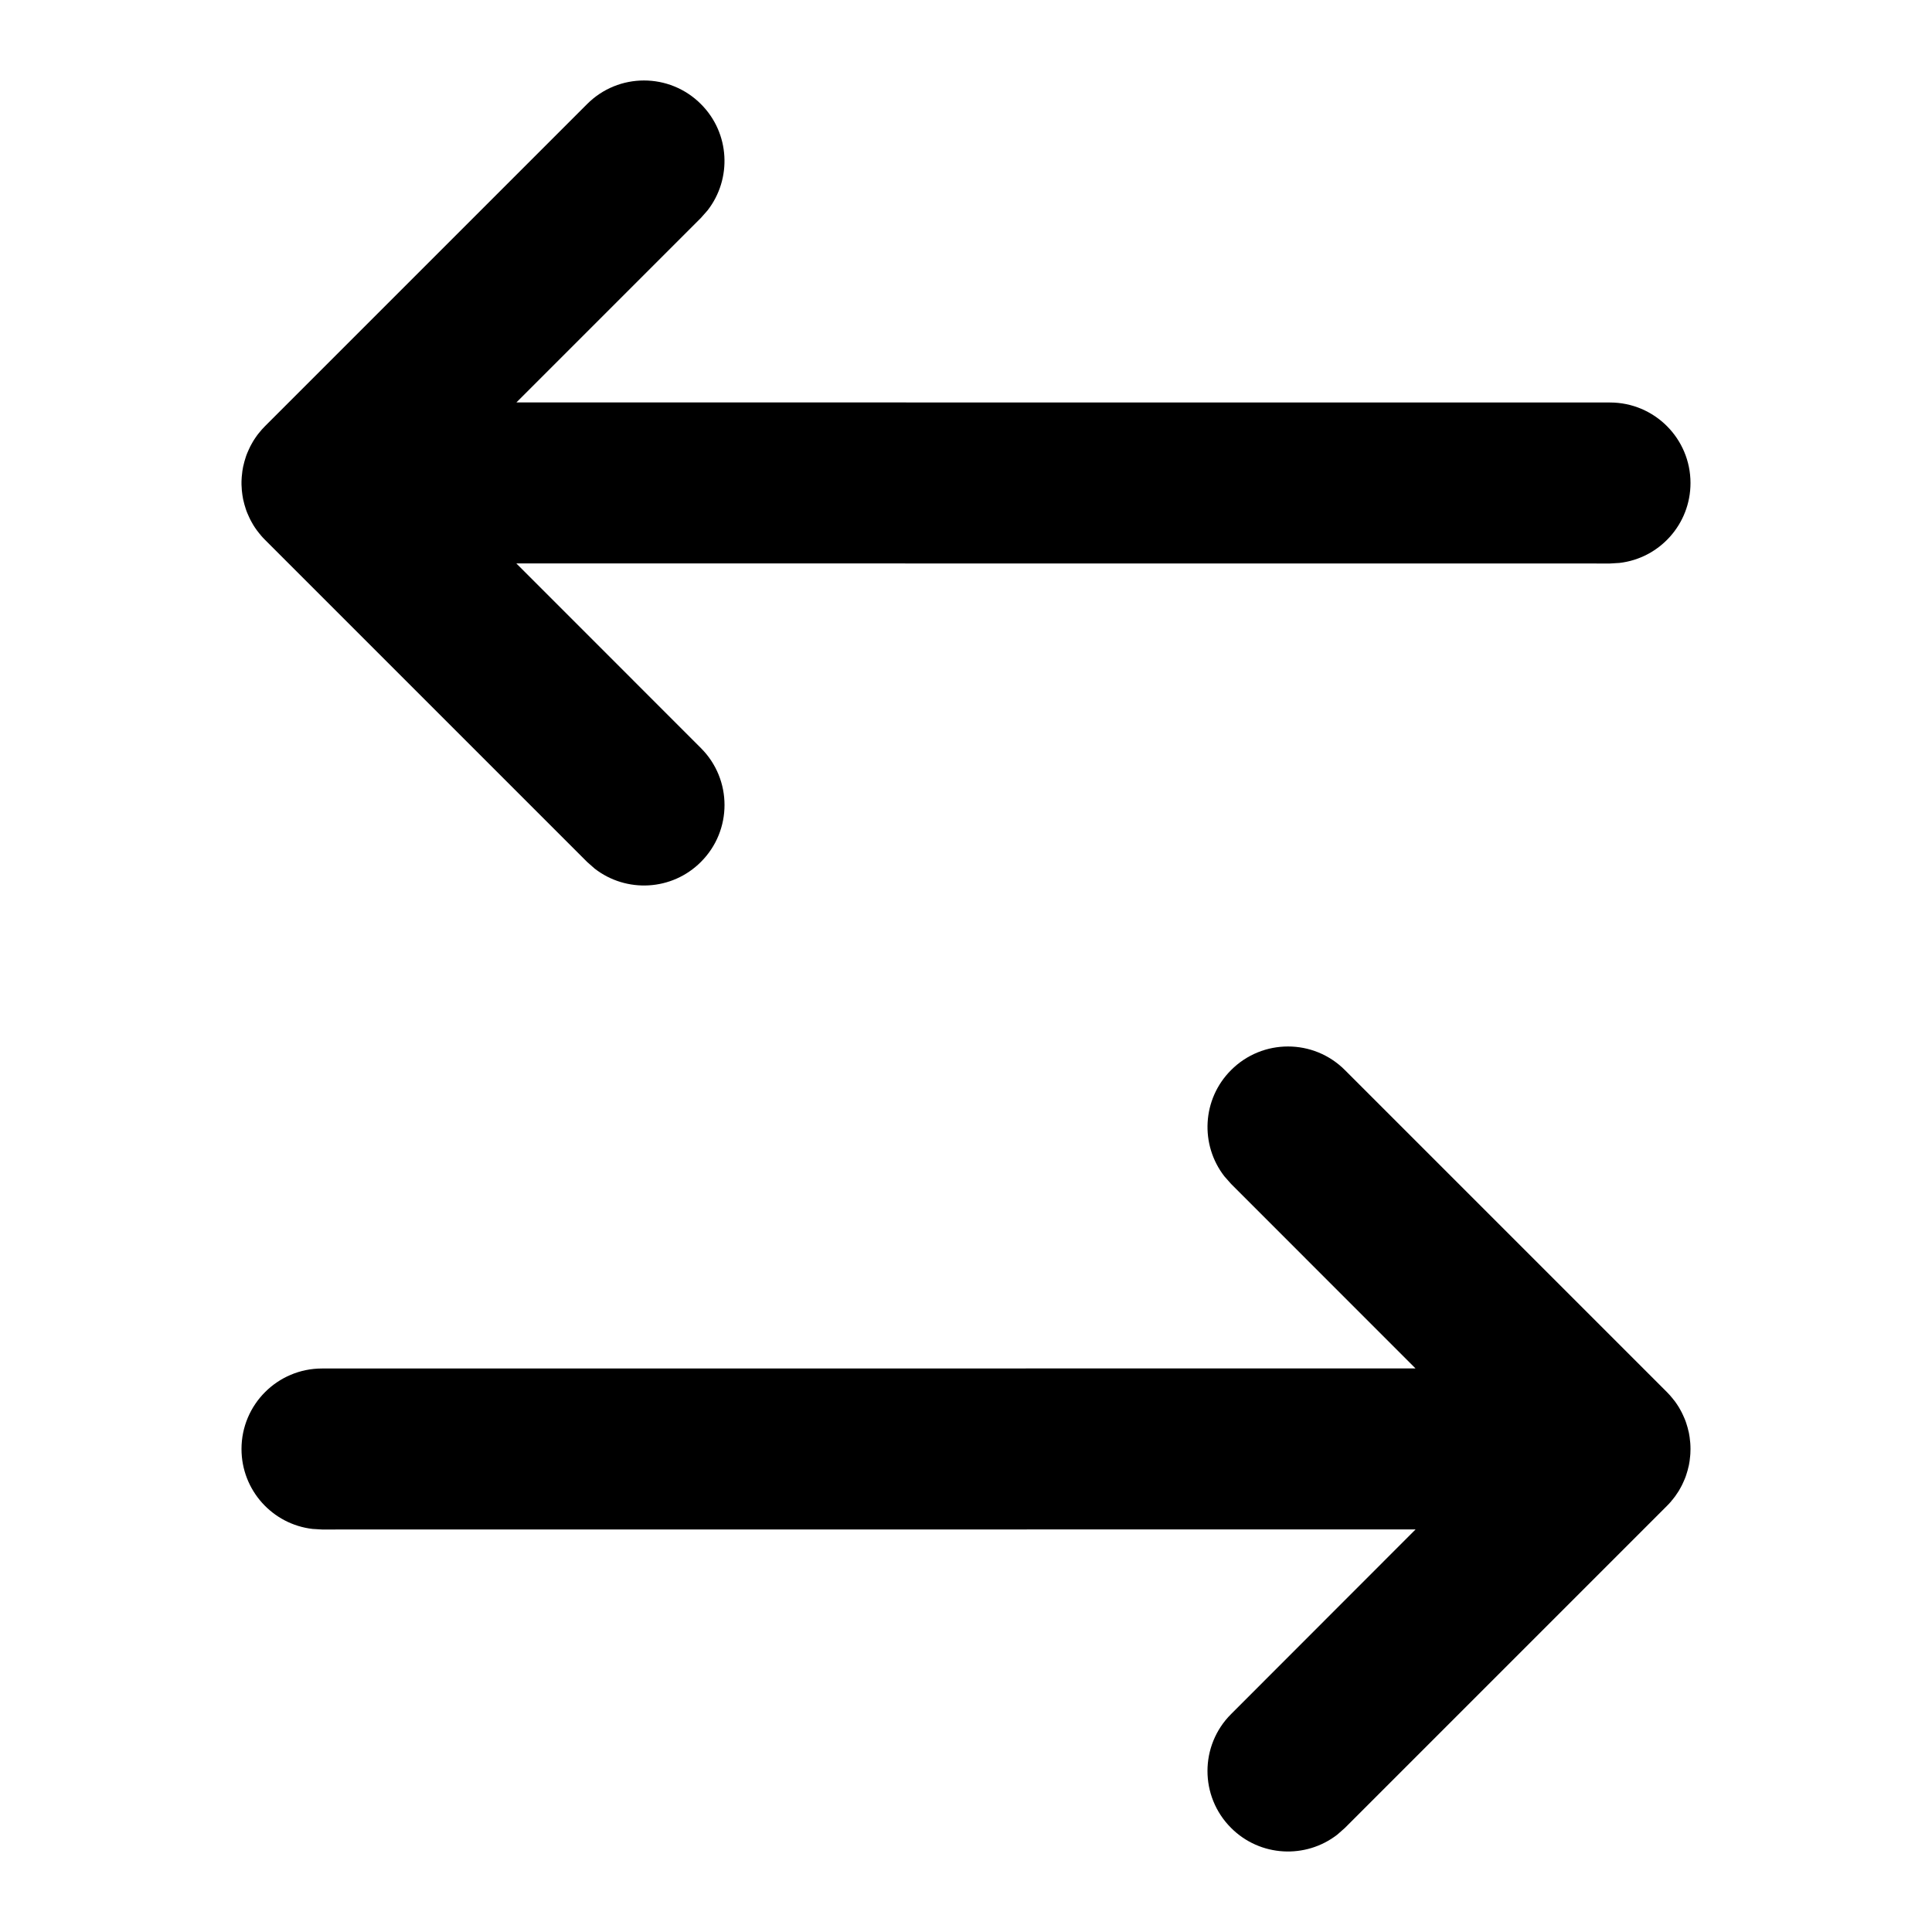
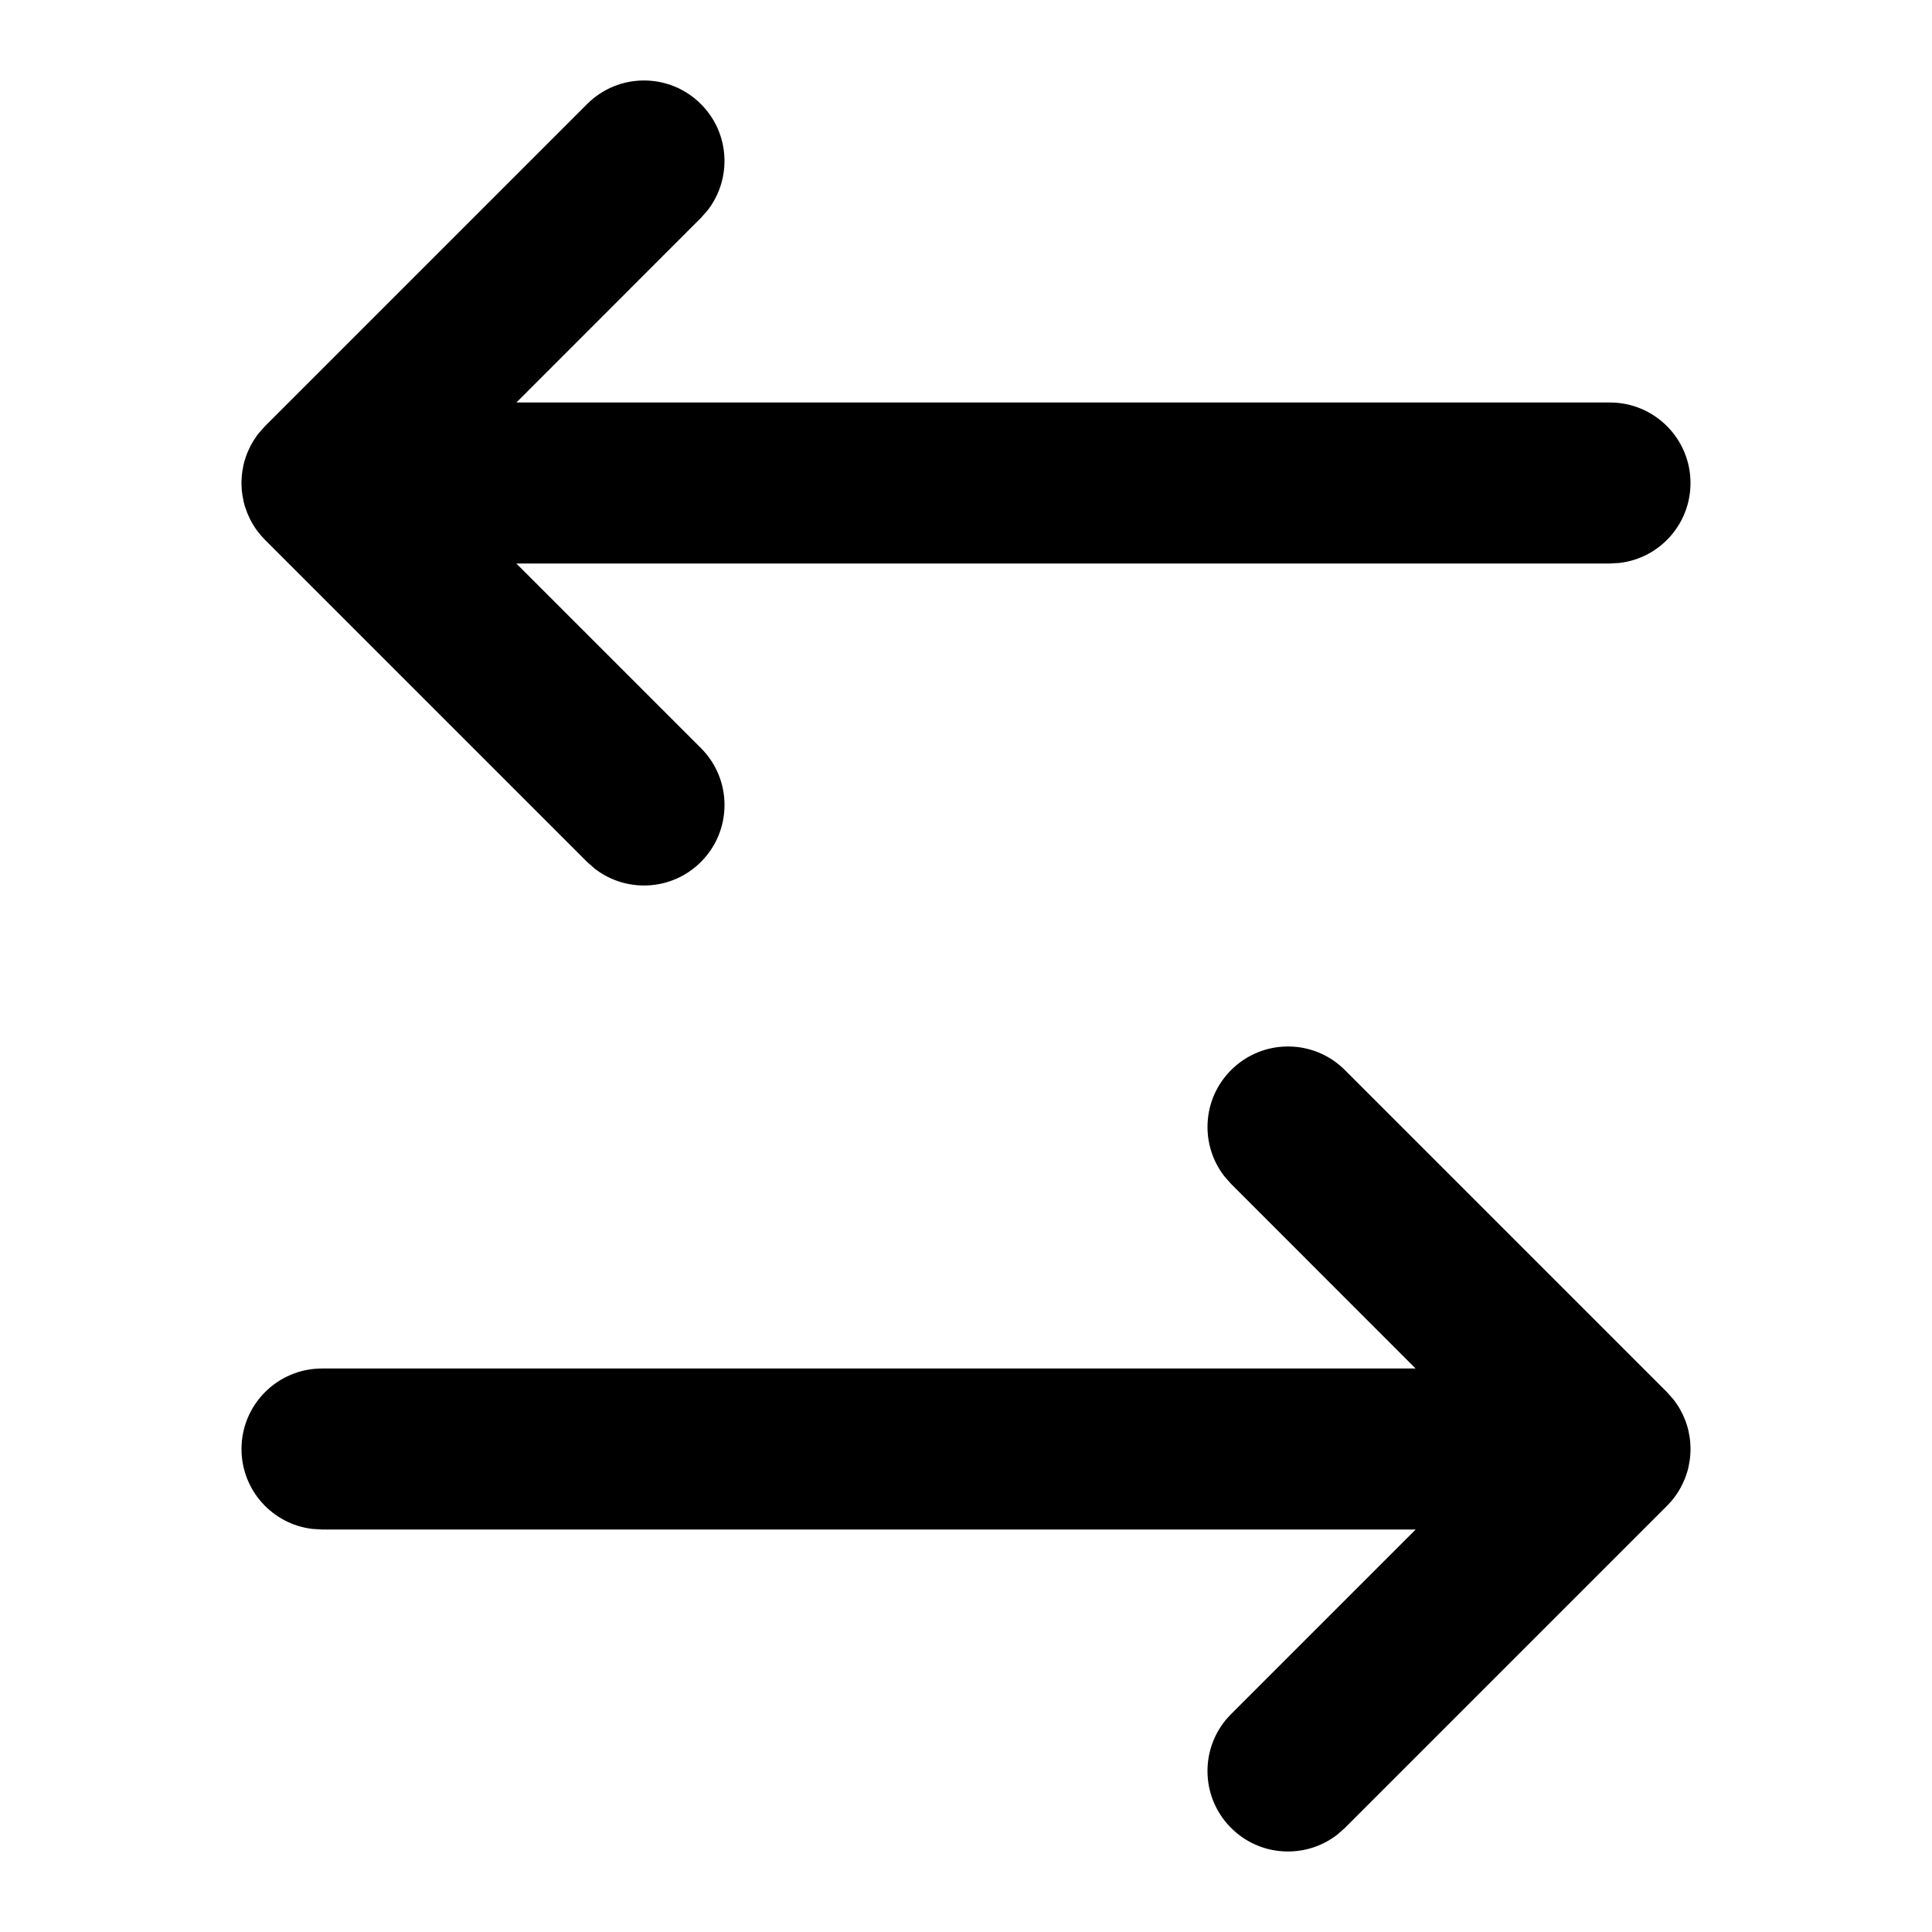
<svg xmlns="http://www.w3.org/2000/svg" width="24" height="24" viewBox="0 0 24 24">
-   <path d="M15.293,13.293 C15.683,12.902 16.317,12.902 16.707,13.293 L16.707,13.293 L20.707,17.293 C20.733,17.319 20.757,17.346 20.78,17.375 L20.784,17.381 C20.795,17.393 20.799,17.399 20.804,17.405 C20.822,17.429 20.838,17.454 20.854,17.479 C20.861,17.491 20.869,17.504 20.875,17.516 C20.886,17.536 20.897,17.556 20.906,17.577 C20.914,17.594 20.922,17.611 20.929,17.629 C20.937,17.648 20.944,17.668 20.95,17.688 C20.955,17.703 20.96,17.719 20.964,17.734 C20.97,17.756 20.975,17.777 20.98,17.799 C20.983,17.817 20.986,17.834 20.989,17.852 C20.996,17.9 21,17.949 21,18 L20.996,17.915 C20.998,17.932 20.999,17.949 20.999,17.967 L21,18 C21,18.011 21,18.022 20.999,18.033 C20.999,18.05 20.998,18.068 20.996,18.086 C20.994,18.108 20.992,18.129 20.989,18.149 C20.986,18.166 20.983,18.183 20.98,18.201 C20.975,18.223 20.97,18.244 20.964,18.266 C20.96,18.281 20.955,18.297 20.95,18.312 C20.944,18.332 20.937,18.352 20.929,18.371 C20.922,18.389 20.914,18.406 20.906,18.423 C20.897,18.444 20.886,18.464 20.875,18.484 C20.869,18.496 20.861,18.509 20.854,18.521 C20.851,18.526 20.848,18.531 20.844,18.536 L20.809,18.588 C20.778,18.63 20.745,18.67 20.707,18.707 L20.786,18.619 C20.784,18.621 20.782,18.623 20.78,18.625 L20.707,18.707 L16.707,22.707 L16.613,22.79 C16.221,23.095 15.653,23.068 15.293,22.707 C14.902,22.317 14.902,21.683 15.293,21.293 L15.293,21.293 L17.585,18.999 L4,19 L3.883,18.993 C3.386,18.936 3,18.513 3,18 C3,17.448 3.448,17 4,17 L4,17 L17.584,16.999 L15.293,14.707 L15.21,14.613 C14.905,14.221 14.932,13.653 15.293,13.293 Z M8.707,1.293 C9.068,1.653 9.095,2.221 8.79,2.613 L8.707,2.707 L6.415,4.999 L20,5 C20.552,5 21,5.448 21,6 C21,6.513 20.614,6.936 20.117,6.993 L20,7 L6.414,6.999 L8.707,9.293 C9.098,9.683 9.098,10.317 8.707,10.707 C8.347,11.068 7.779,11.095 7.387,10.79 L7.293,10.707 L3.293,6.707 L3.22,6.625 C3.218,6.623 3.216,6.621 3.214,6.619 L3.293,6.707 C3.255,6.67 3.222,6.63 3.191,6.588 C3.175,6.566 3.16,6.544 3.146,6.521 C3.139,6.509 3.131,6.496 3.125,6.484 C3.114,6.464 3.103,6.444 3.094,6.423 C3.086,6.406 3.078,6.389 3.071,6.371 C3.063,6.352 3.056,6.332 3.05,6.312 C3.045,6.297 3.04,6.281 3.036,6.266 C3.03,6.244 3.025,6.223 3.02,6.201 C3.017,6.183 3.014,6.166 3.011,6.148 C3.008,6.129 3.006,6.11 3.004,6.09 C3.002,6.066 3.001,6.043 3,6.019 C3,6.013 3,6.007 3,6 L3,5.981 C3.001,5.957 3.002,5.934 3.004,5.911 L3,6 C3,5.949 3.004,5.9 3.011,5.851 C3.014,5.834 3.017,5.817 3.02,5.799 C3.025,5.777 3.03,5.756 3.036,5.734 C3.04,5.719 3.045,5.703 3.05,5.688 C3.056,5.668 3.063,5.648 3.071,5.629 C3.078,5.611 3.086,5.594 3.094,5.577 C3.103,5.556 3.114,5.536 3.125,5.516 C3.131,5.504 3.139,5.491 3.146,5.479 C3.162,5.454 3.178,5.429 3.196,5.405 C3.201,5.399 3.205,5.393 3.21,5.387 C3.239,5.35 3.265,5.321 3.293,5.293 L7.293,1.293 C7.683,0.902 8.317,0.902 8.707,1.293 Z" />
+   <path d="M18,3 C18.552,3 19,3.448 19,4 L19,4 L19,17.585 L21.293,15.293 L21.387,15.21 C21.779,14.905 22.347,14.932 22.707,15.293 C23.098,15.683 23.098,16.317 22.707,16.707 L22.707,16.707 L18.707,20.707 L18.625,20.78 C18.623,20.782 18.621,20.784 18.613,20.79 L18.613,20.79 L18.588,20.809 L18.536,20.844 C18.531,20.848 18.526,20.851 18.521,20.854 C18.509,20.861 18.496,20.869 18.484,20.875 C18.464,20.886 18.444,20.897 18.423,20.906 L18.423,20.906 L18.371,20.929 C18.352,20.937 18.332,20.944 18.312,20.95 C18.305,20.952 18.299,20.955 18.292,20.957 L18.292,20.957 L18.261,20.966 L18.229,20.974 C18.22,20.976 18.212,20.978 18.203,20.979 C18.183,20.983 18.163,20.987 18.143,20.99 L18.143,20.99 L18.117,20.993 L18.094,20.996 C18.083,20.997 18.071,20.998 18.059,20.998 L18.059,20.998 L18.019,21 L17.981,21 L17.941,20.998 C17.929,20.998 17.917,20.997 17.906,20.996 L17.906,20.996 L17.883,20.993 C17.874,20.992 17.865,20.991 17.857,20.99 C17.837,20.987 17.817,20.983 17.797,20.979 L17.797,20.979 L17.771,20.974 C17.76,20.971 17.75,20.968 17.739,20.966 L17.739,20.966 L17.708,20.957 L17.708,20.957 L17.688,20.95 L17.688,20.95 L17.629,20.929 L17.629,20.929 L17.577,20.906 C17.556,20.897 17.536,20.886 17.516,20.875 L17.516,20.875 L17.479,20.854 C17.456,20.84 17.434,20.825 17.412,20.809 L17.412,20.809 L17.379,20.783 C17.38,20.785 17.379,20.784 17.378,20.783 L17.375,20.78 L17.364,20.771 L17.351,20.761 L17.351,20.761 L17.293,20.707 L13.293,16.707 L13.21,16.613 C12.905,16.221 12.932,15.653 13.293,15.293 C13.683,14.902 14.317,14.902 14.707,15.293 L14.707,15.293 L17,17.586 L17,4 L17.007,3.883 C17.064,3.386 17.487,3 18,3 Z M5.375,3.219 L5.363,3.229 L5.375,3.22 C5.377,3.218 5.379,3.216 5.381,3.214 L5.379,3.216 L5.412,3.191 L5.412,3.191 C5.434,3.175 5.456,3.16 5.479,3.146 C5.491,3.139 5.504,3.131 5.516,3.125 C5.536,3.114 5.556,3.103 5.577,3.094 C5.594,3.086 5.611,3.078 5.629,3.071 C5.648,3.063 5.668,3.056 5.688,3.05 L5.708,3.043 L5.708,3.043 L5.739,3.034 C5.75,3.032 5.76,3.029 5.771,3.026 L5.797,3.021 C5.817,3.017 5.837,3.013 5.857,3.01 C5.865,3.009 5.874,3.008 5.883,3.007 L5.906,3.004 C5.917,3.003 5.929,3.002 5.941,3.002 L5.981,3 L6.019,3 L6.059,3.002 C6.071,3.002 6.083,3.003 6.094,3.004 L6.117,3.007 L6.143,3.01 C6.163,3.013 6.183,3.017 6.203,3.021 C6.212,3.022 6.22,3.024 6.229,3.026 L6.261,3.034 L6.292,3.043 C6.299,3.045 6.305,3.048 6.312,3.05 C6.332,3.056 6.352,3.063 6.371,3.071 C6.389,3.078 6.406,3.086 6.423,3.094 C6.444,3.103 6.464,3.114 6.484,3.125 C6.496,3.131 6.509,3.139 6.521,3.146 L6.536,3.156 L6.536,3.156 L6.588,3.191 L6.613,3.21 L6.613,3.21 C6.621,3.216 6.623,3.218 6.625,3.22 L6.707,3.293 L10.707,7.293 C11.098,7.683 11.098,8.317 10.707,8.707 C10.347,9.068 9.779,9.095 9.387,8.79 L9.293,8.707 L7,6.415 L7,20 C7,20.552 6.552,21 6,21 C5.487,21 5.064,20.614 5.007,20.117 L5,20 L5,6.414 L2.707,8.707 C2.317,9.098 1.683,9.098 1.293,8.707 C0.932,8.347 0.905,7.779 1.21,7.387 L1.293,7.293 L5.293,3.293 L5.351,3.239 L5.351,3.239 L5.363,3.229 L5.352,3.239 L5.375,3.219 Z" transform="matrix(0 -1 -1 0 24 24)" />
</svg>
